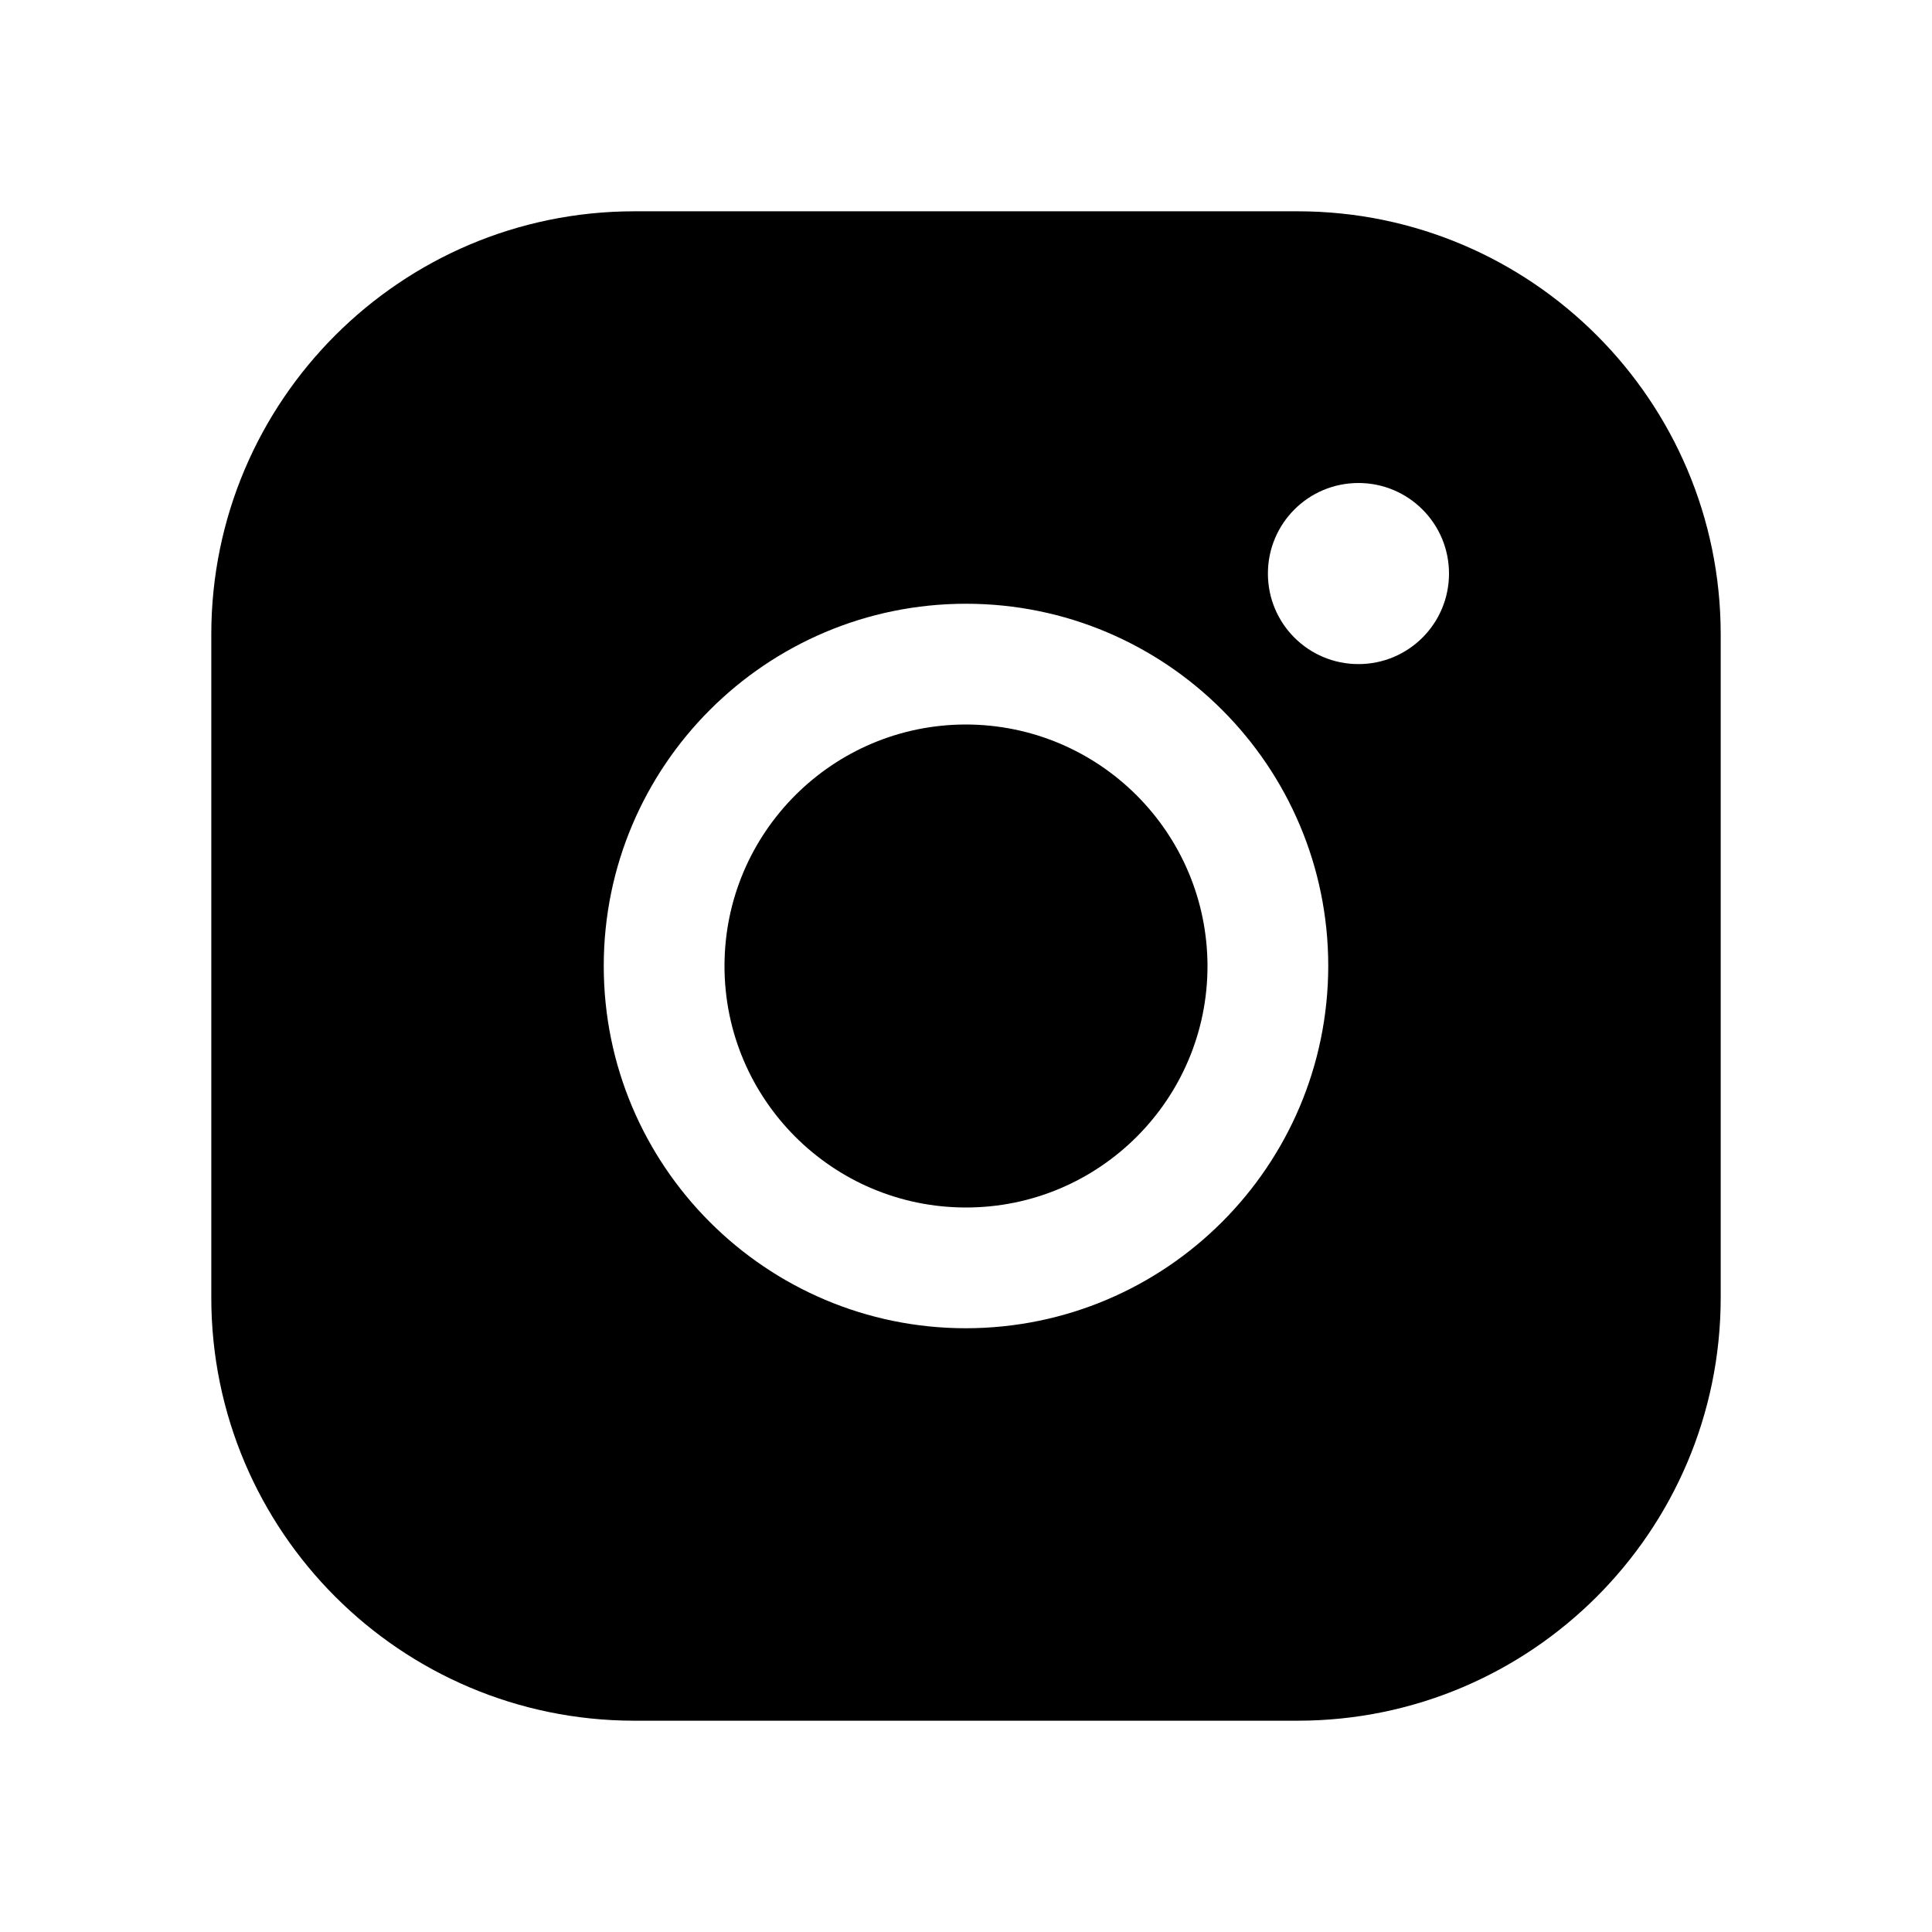
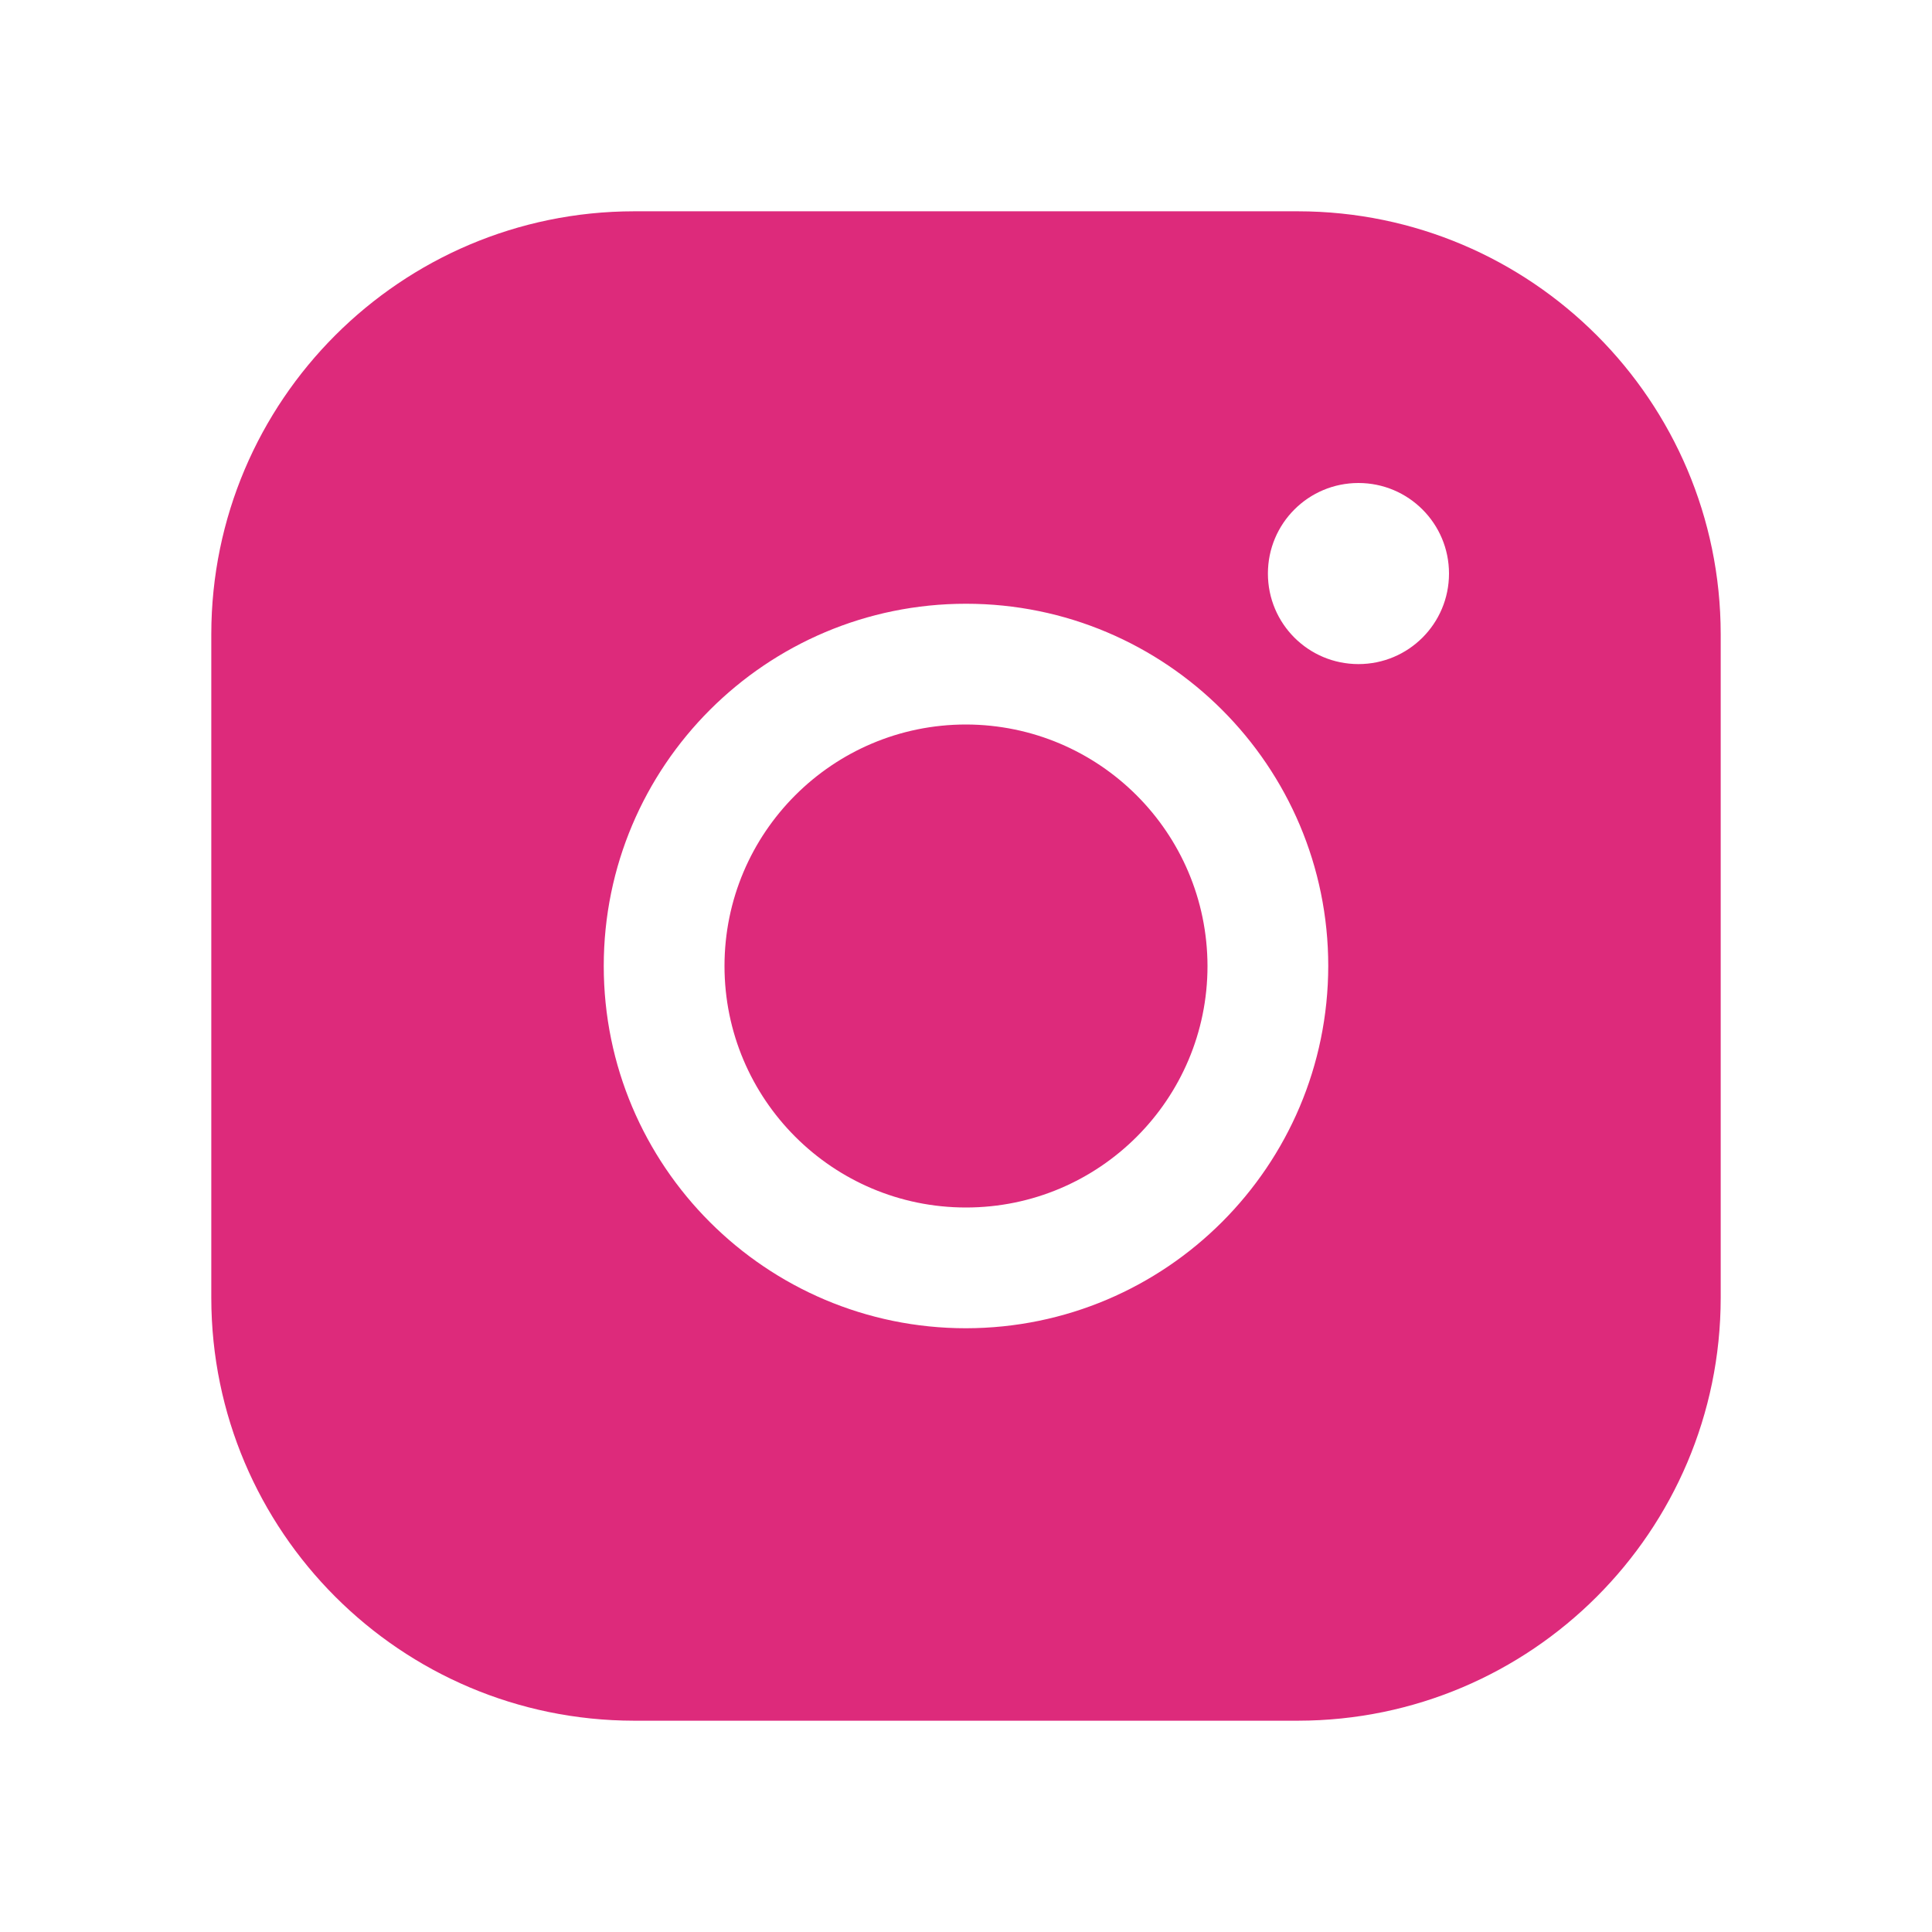
<svg xmlns="http://www.w3.org/2000/svg" width="30px" height="30px" viewBox="0 0 30 30" version="1.1">
  <g id="surface1">
-     <path style=" stroke:none;fill-rule:nonzero;fill:rgb(0%,0%,0%);fill-opacity:1;" d="M 18.75 15 C 18.75 17.07 17.07 18.75 15 18.75 C 12.93 18.75 11.25 17.07 11.25 15 C 11.25 12.93 12.93 11.25 15 11.25 C 17.07 11.254 18.746 12.93 18.75 15 Z M 26.719 9.844 L 26.719 20.156 C 26.715 23.777 23.777 26.715 20.156 26.719 L 9.844 26.719 C 6.223 26.715 3.285 23.777 3.281 20.156 L 3.281 9.844 C 3.285 6.223 6.223 3.285 9.844 3.281 L 20.156 3.281 C 23.777 3.285 26.715 6.223 26.719 9.844 Z M 20.625 15 C 20.625 11.895 18.105 9.375 15 9.375 C 11.895 9.375 9.375 11.895 9.375 15 C 9.375 18.105 11.895 20.625 15 20.625 C 18.105 20.621 20.621 18.105 20.625 15 Z M 22.5 8.906 C 22.5 8.129 21.871 7.5 21.094 7.5 C 20.316 7.5 19.688 8.129 19.688 8.906 C 19.688 9.684 20.316 10.312 21.094 10.312 C 21.871 10.312 22.5 9.684 22.5 8.906 Z M 22.5 8.906 " />
+     <path style=" stroke:none;fill-rule:nonzero;fill:#DD2A7B;fill-opacity:1;" d="M 18.75 15 C 18.75 17.07 17.07 18.75 15 18.75 C 12.93 18.75 11.25 17.07 11.25 15 C 11.25 12.93 12.93 11.25 15 11.25 C 17.07 11.254 18.746 12.93 18.75 15 Z M 26.719 9.844 L 26.719 20.156 C 26.715 23.777 23.777 26.715 20.156 26.719 L 9.844 26.719 C 6.223 26.715 3.285 23.777 3.281 20.156 L 3.281 9.844 C 3.285 6.223 6.223 3.285 9.844 3.281 L 20.156 3.281 C 23.777 3.285 26.715 6.223 26.719 9.844 Z M 20.625 15 C 20.625 11.895 18.105 9.375 15 9.375 C 11.895 9.375 9.375 11.895 9.375 15 C 9.375 18.105 11.895 20.625 15 20.625 C 18.105 20.621 20.621 18.105 20.625 15 Z M 22.5 8.906 C 22.5 8.129 21.871 7.5 21.094 7.5 C 20.316 7.5 19.688 8.129 19.688 8.906 C 19.688 9.684 20.316 10.312 21.094 10.312 C 21.871 10.312 22.5 9.684 22.5 8.906 Z M 22.5 8.906 " />
  </g>
</svg>
